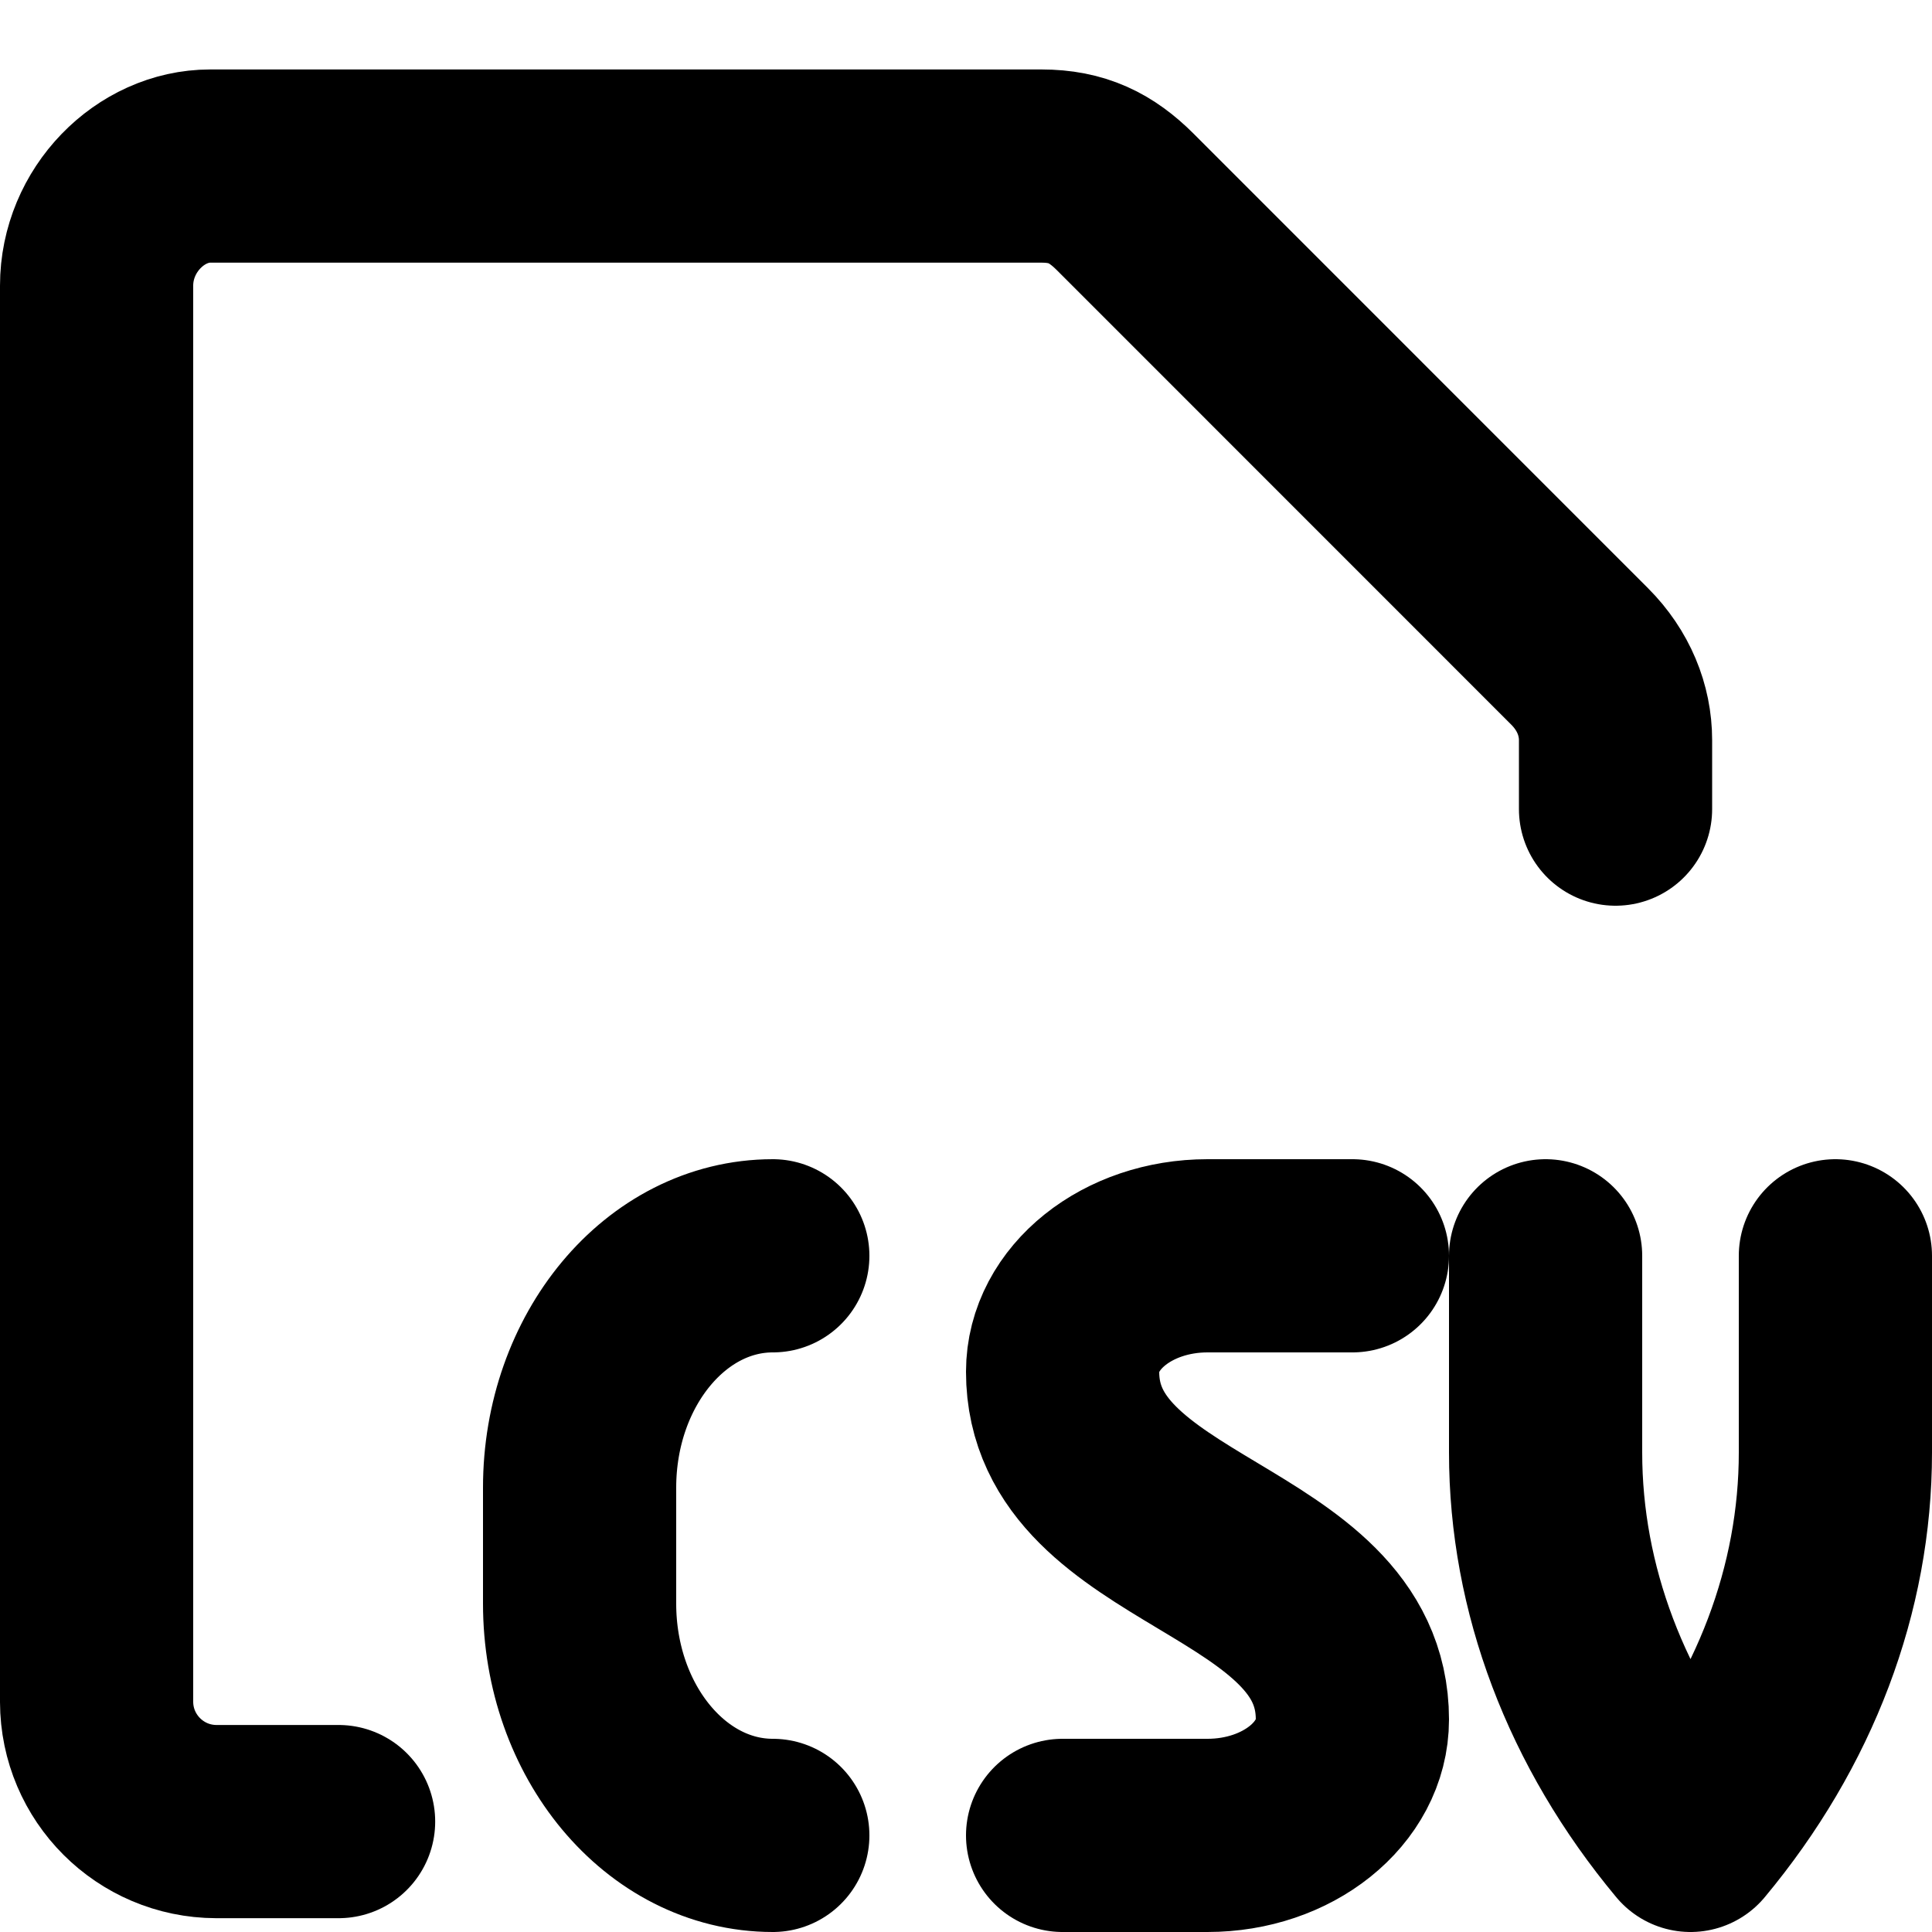
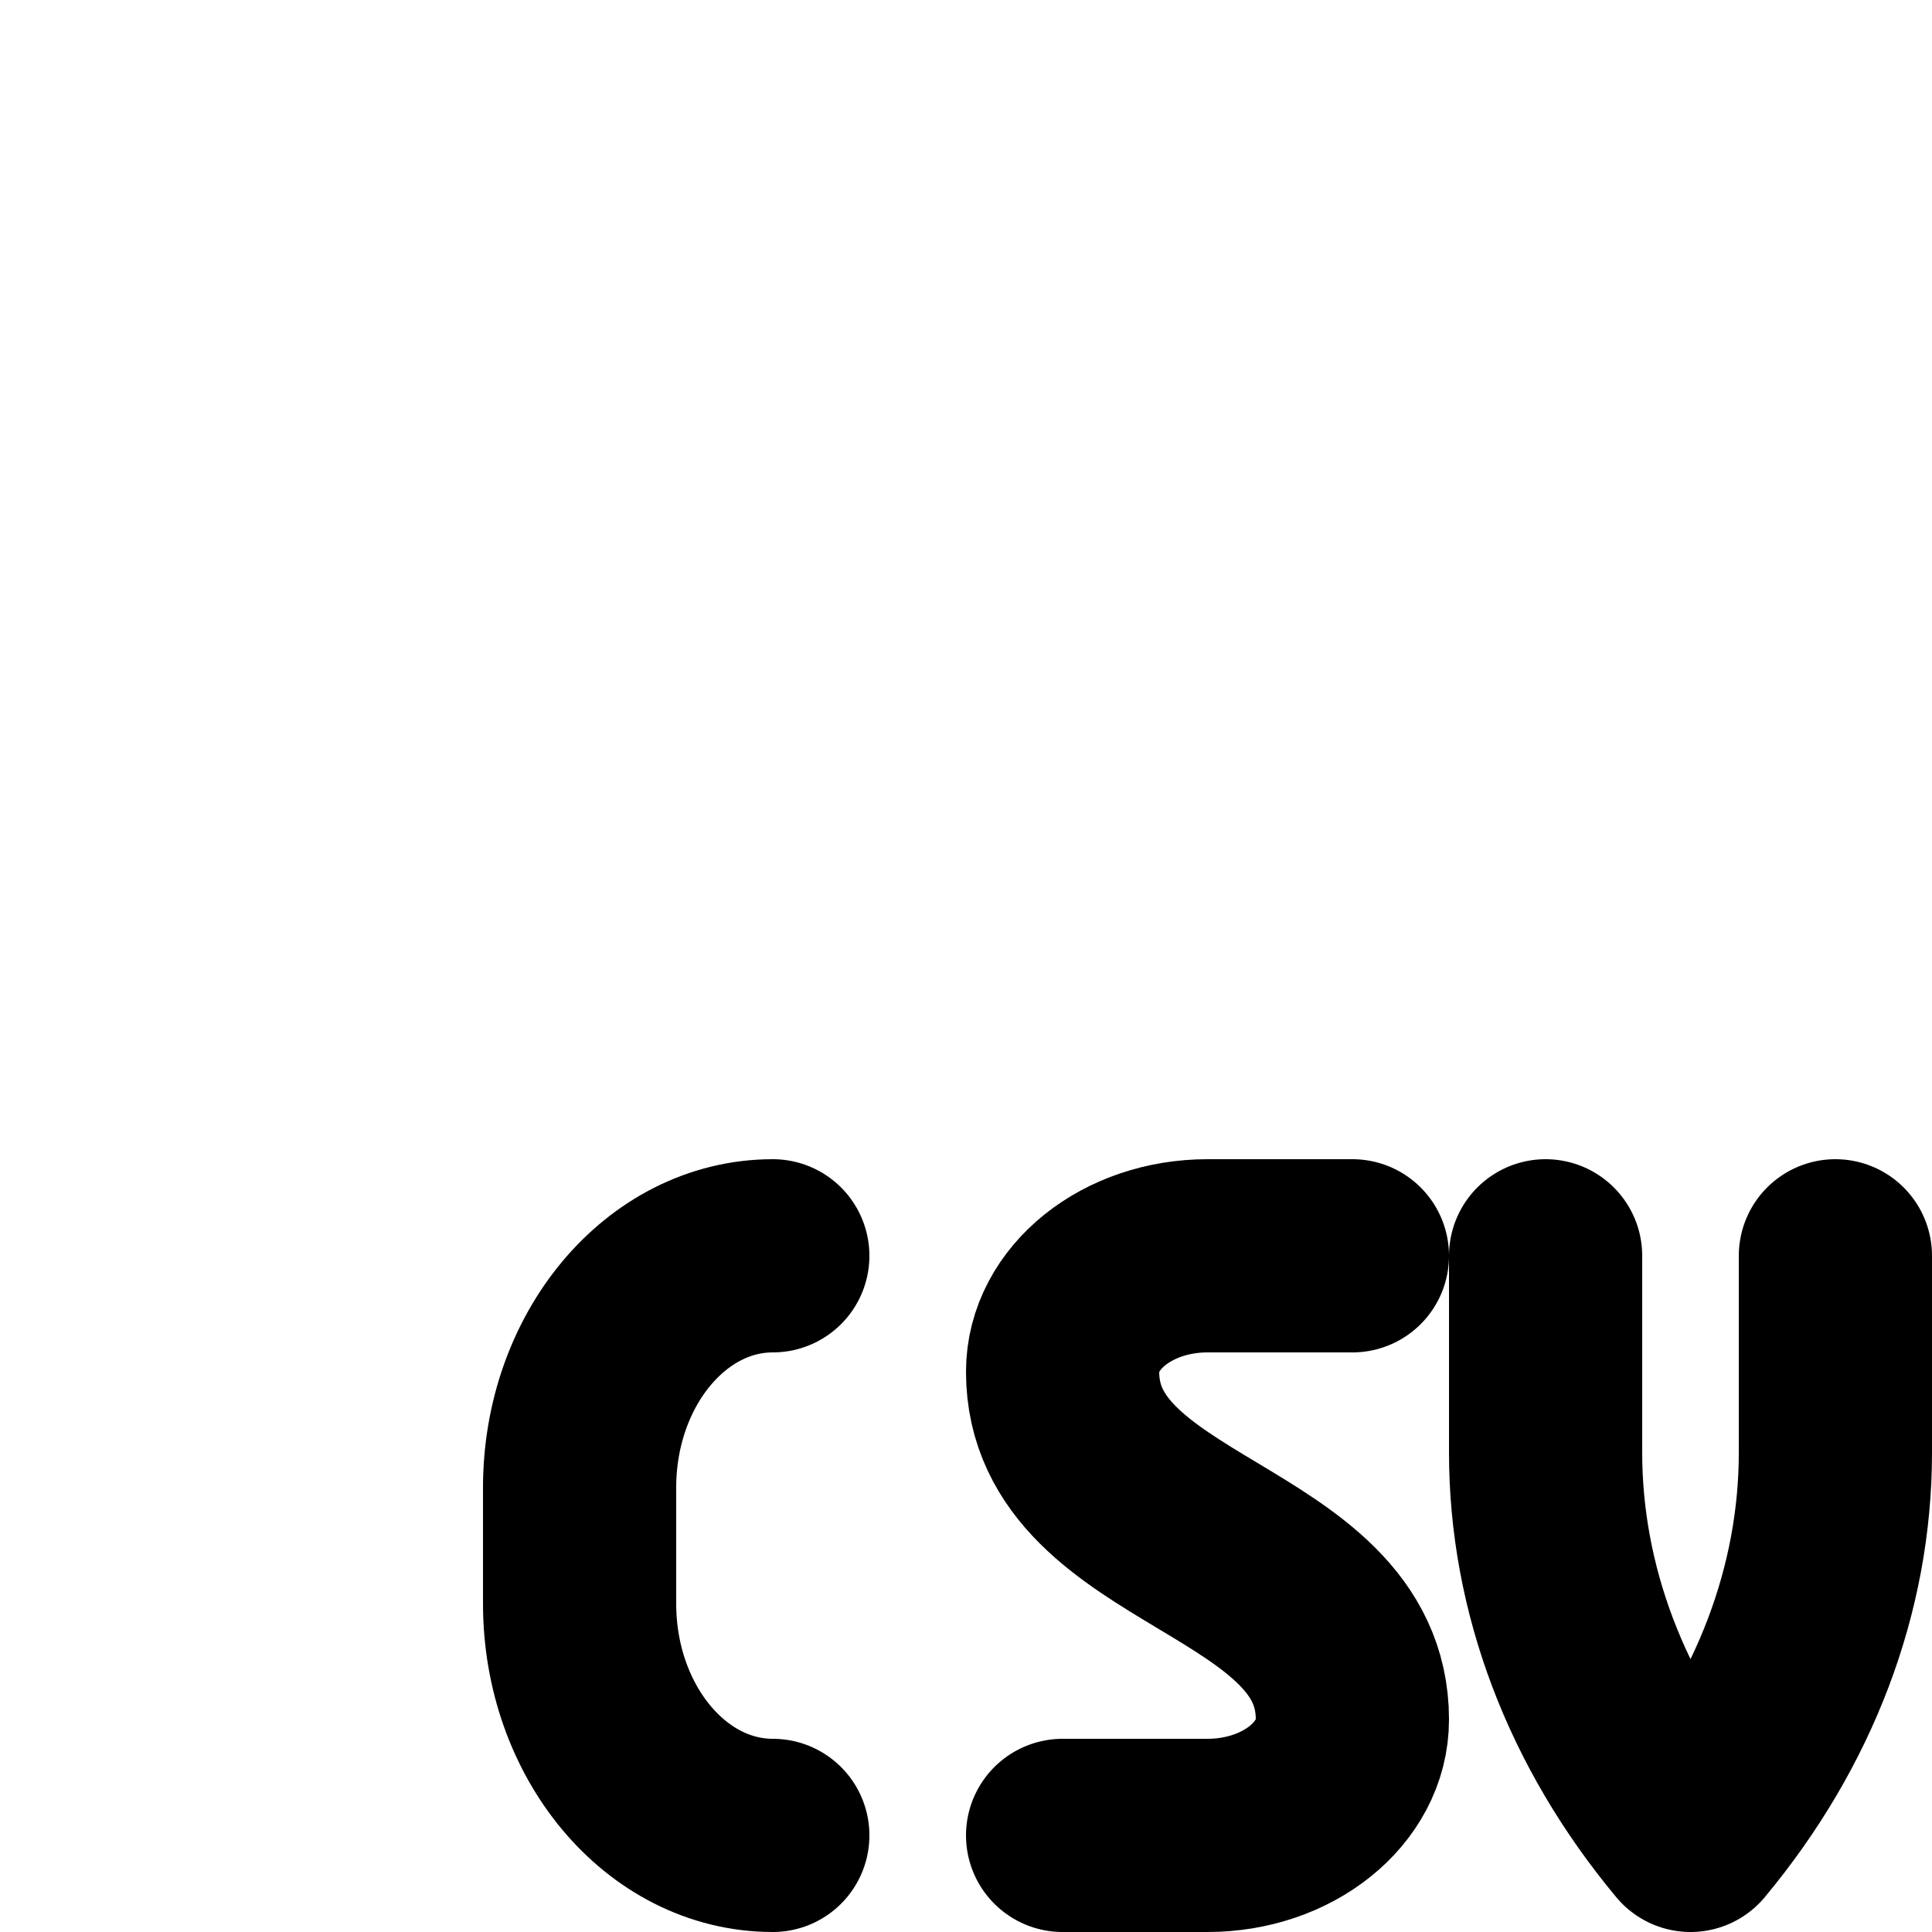
<svg xmlns="http://www.w3.org/2000/svg" width="20" height="20">
-   <path d="M3.505 18.857H2.238A1.242 1.242 0 0 1 1 17.619V2.957c0-.681.557-1.238 1.176-1.238h8.605c.371 0 .619.124.867.371l4.704 4.705c.248.248.372.557.372.867v.714" stroke="currentColor" stroke-width="2" stroke-linecap="round" stroke-linejoin="round" fill="none" />
+   <path d="M3.505 18.857H2.238A1.242 1.242 0 0 1 1 17.619V2.957c0-.681.557-1.238 1.176-1.238h8.605c.371 0 .619.124.867.371l4.704 4.705c.248.248.372.557.372.867v.714" class="stroke-theme-primary-600 dark:stroke-theme-dark-blue-500" stroke-width="2" stroke-linecap="round" stroke-linejoin="round" fill="none" />
  <path d="M8 13c-1.105 0-2 1.075-2 2.4v1.2c0 1.325.895 2.4 2 2.4m6-6h-1.5c-.828 0-1.5.537-1.5 1.2 0 1.8 3 1.8 3 3.6 0 .663-.672 1.2-1.5 1.2H11m5-6v2.036c0 1.41.522 2.79 1.5 3.964.978-1.174 1.5-2.553 1.5-3.964V13" stroke="currentColor" stroke-width="2" stroke-linecap="round" stroke-linejoin="round" fill="none" />
</svg>
